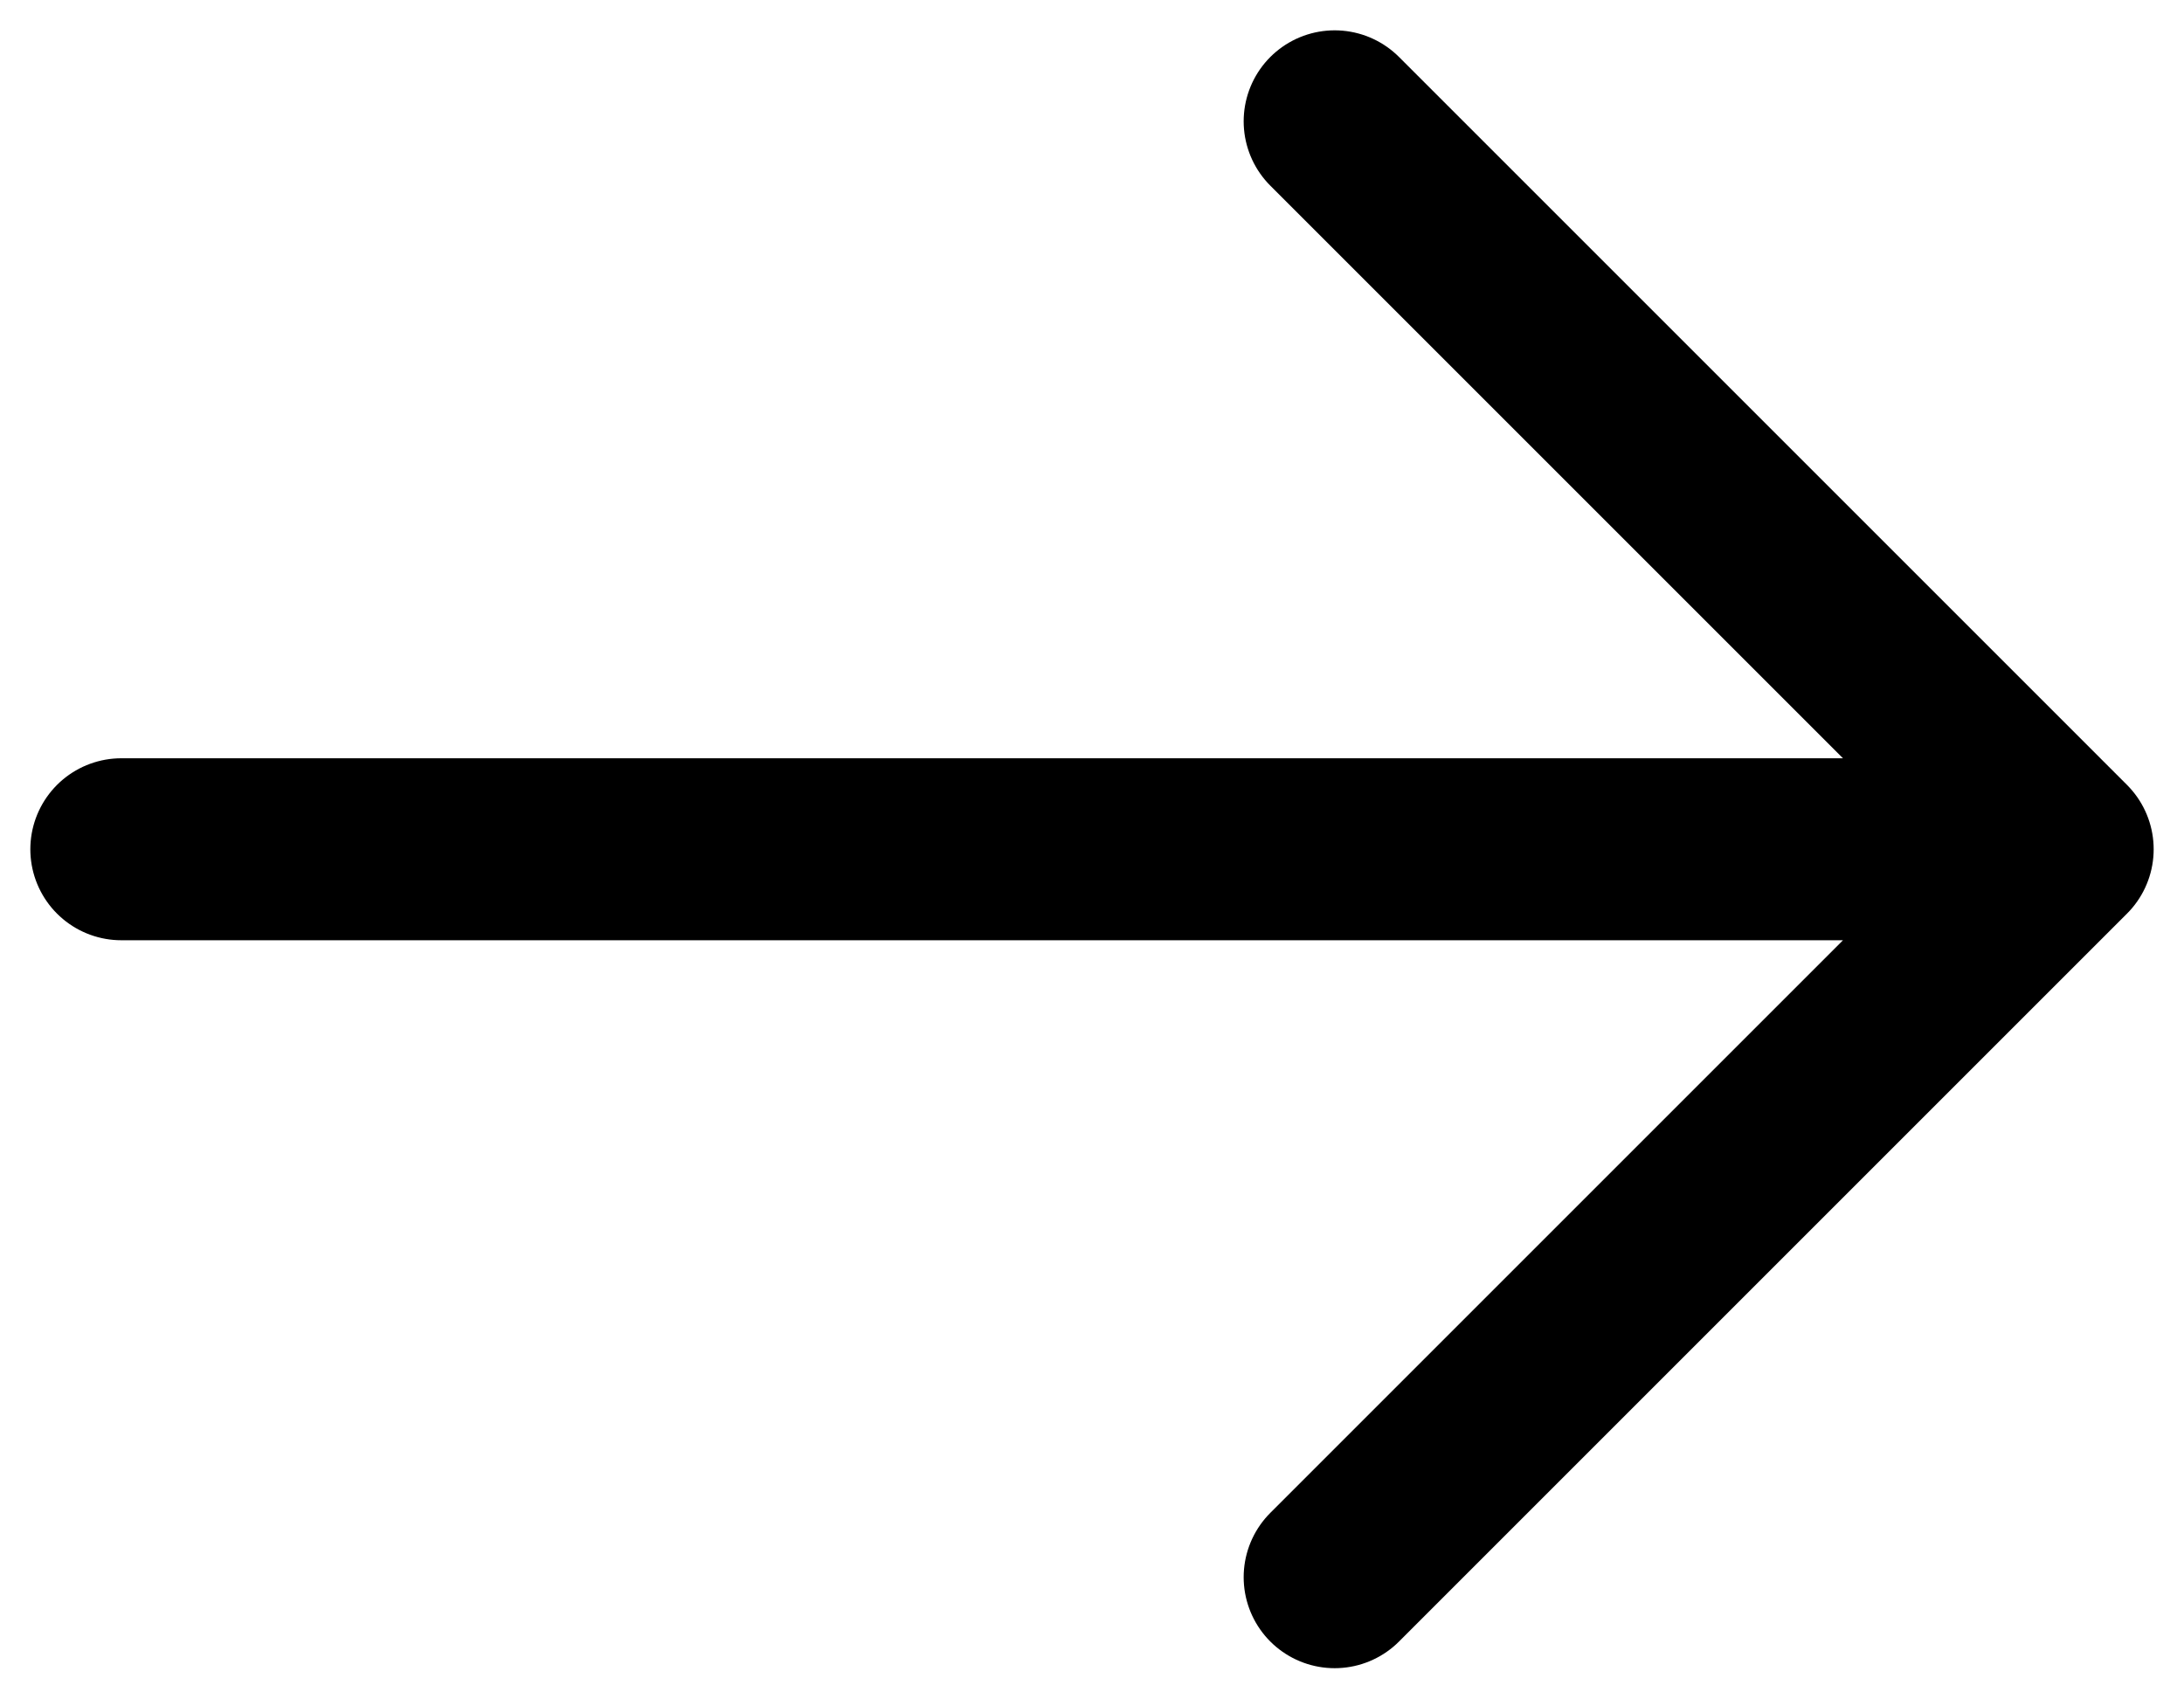
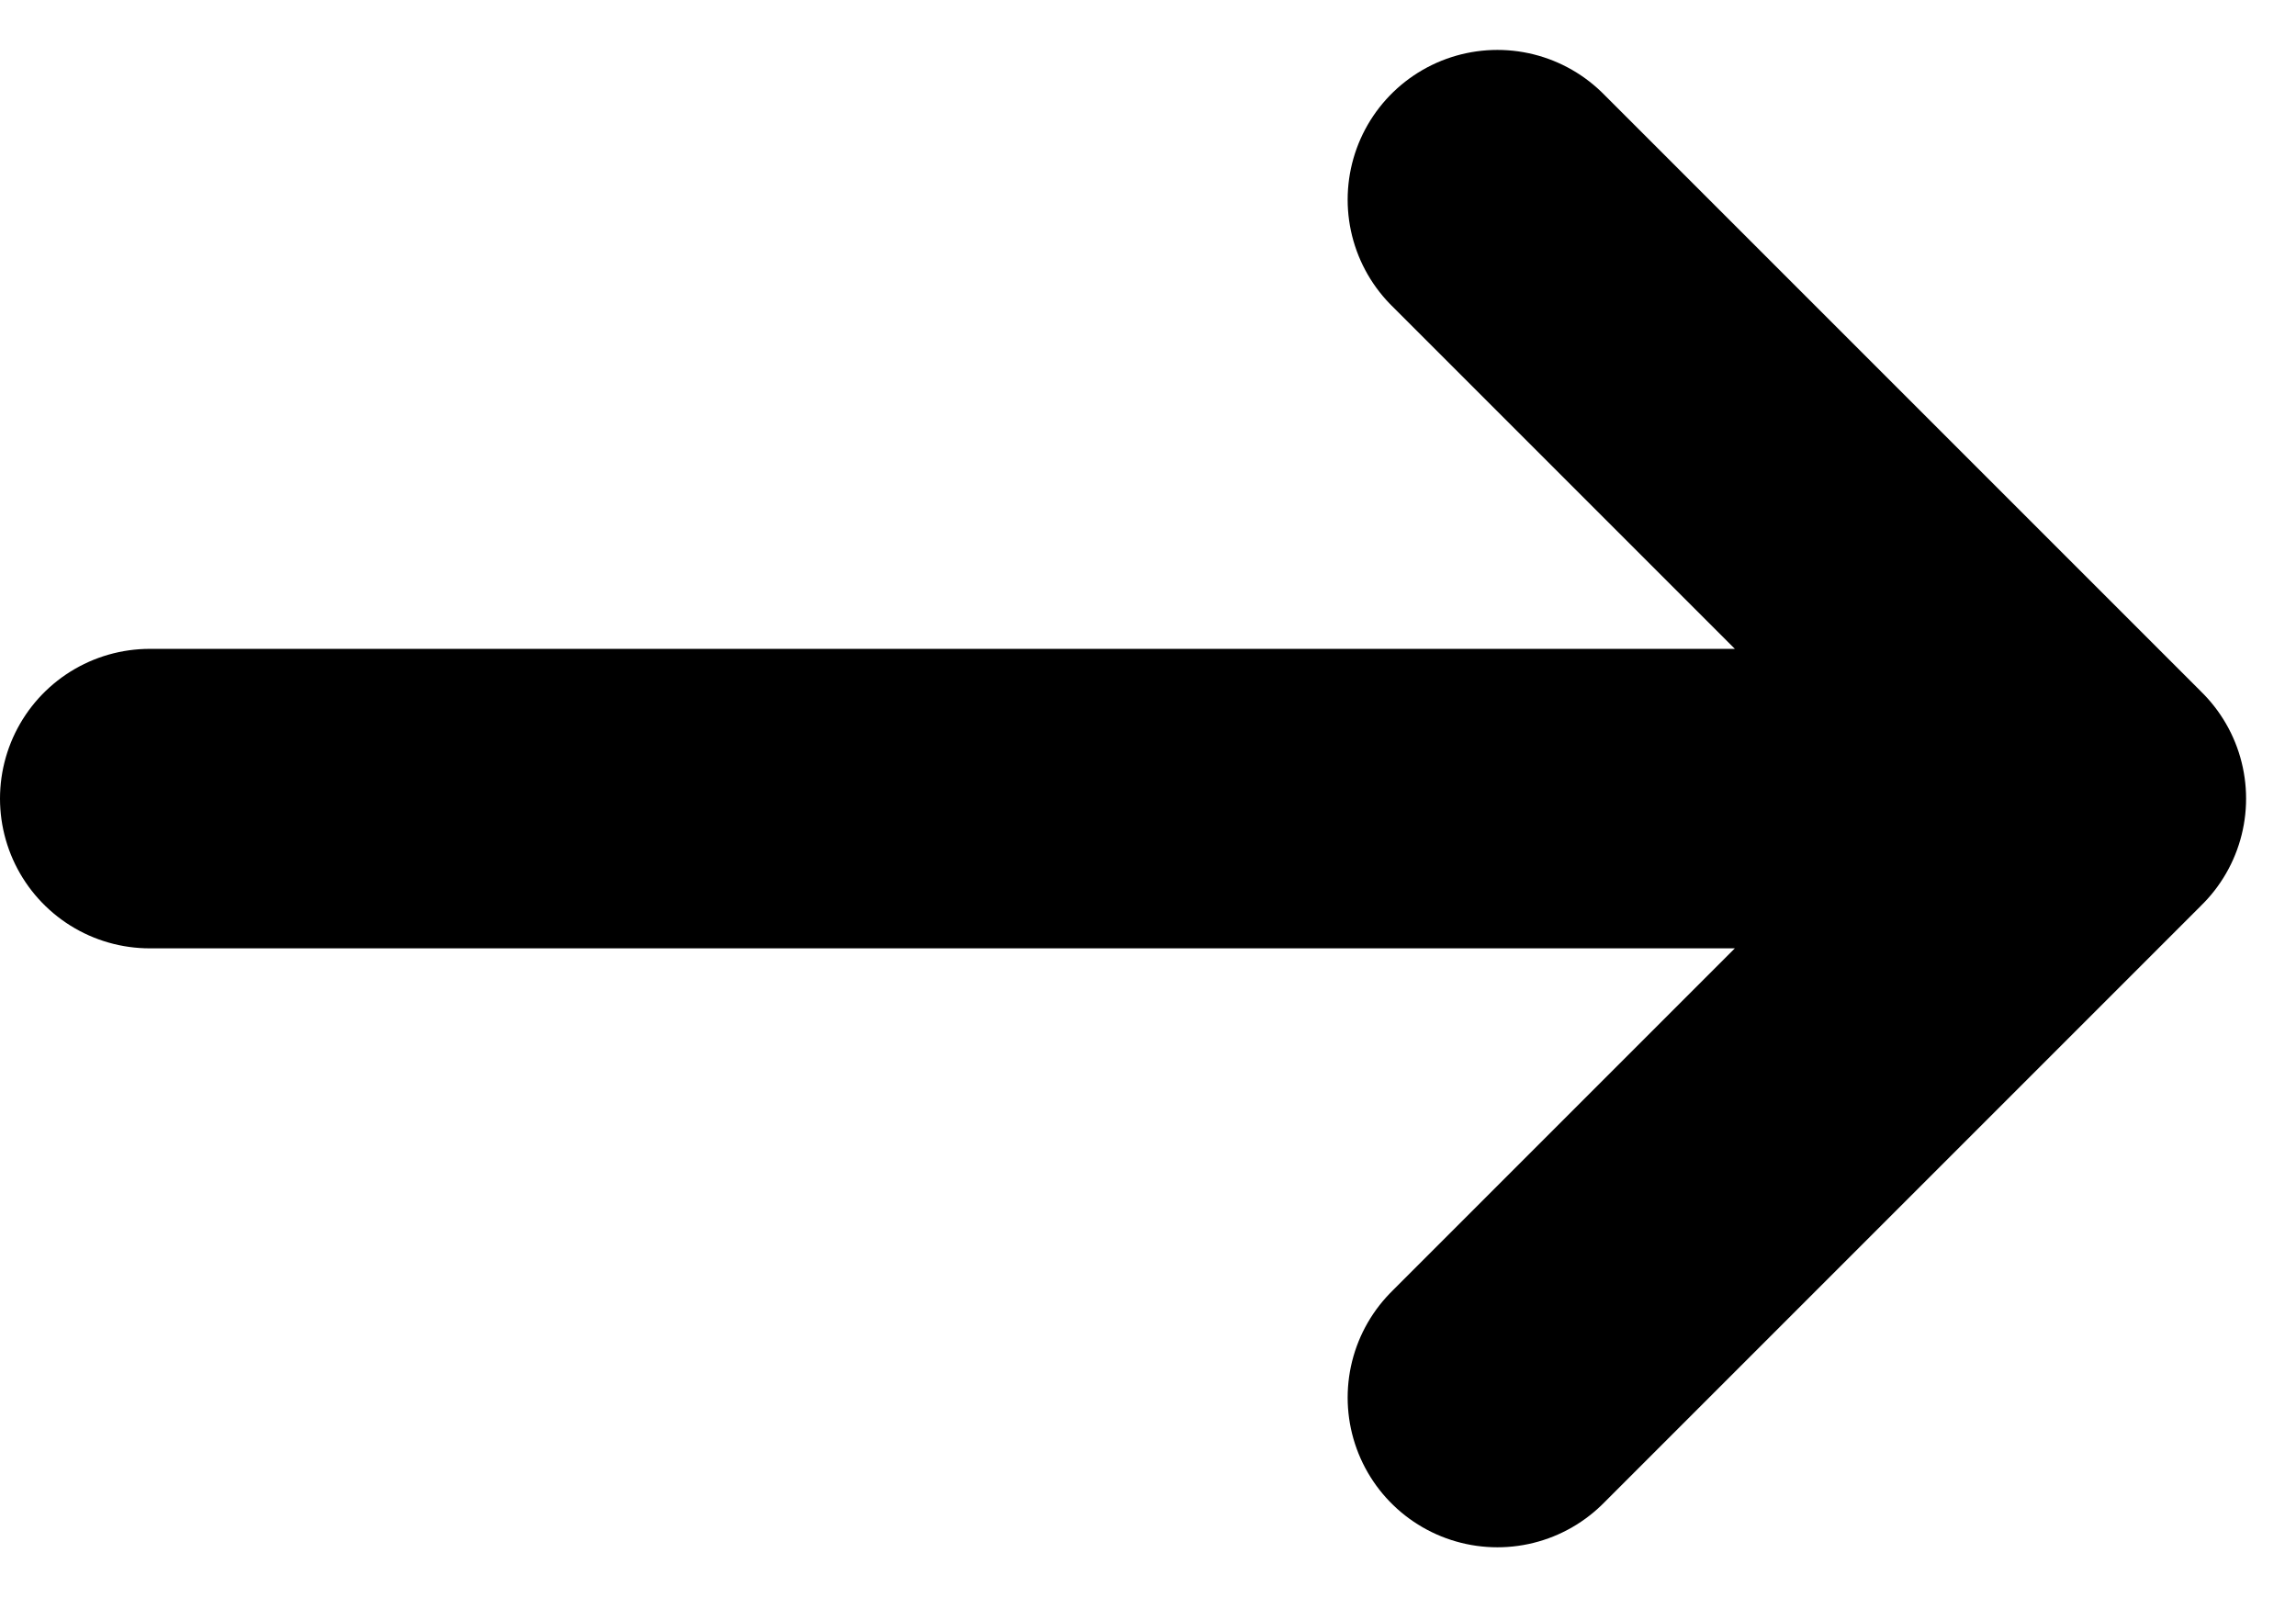
- <svg xmlns="http://www.w3.org/2000/svg" width="18" height="14" viewBox="0 0 18 14" fill="none">
-   <path d="M1 7H17M17 7L11 1M17 7L11 13" stroke="#000000" stroke-width="1.5" stroke-linecap="round" stroke-linejoin="round" />
+ <svg xmlns="http://www.w3.org/2000/svg" width="23" height="16" viewBox="0 0 23 16" fill="none">
+   <path d="M1.5 8H21M21 8L15 2M21 8L15 14" stroke="black" stroke-width="3" stroke-linecap="round" stroke-linejoin="round" />
</svg>
